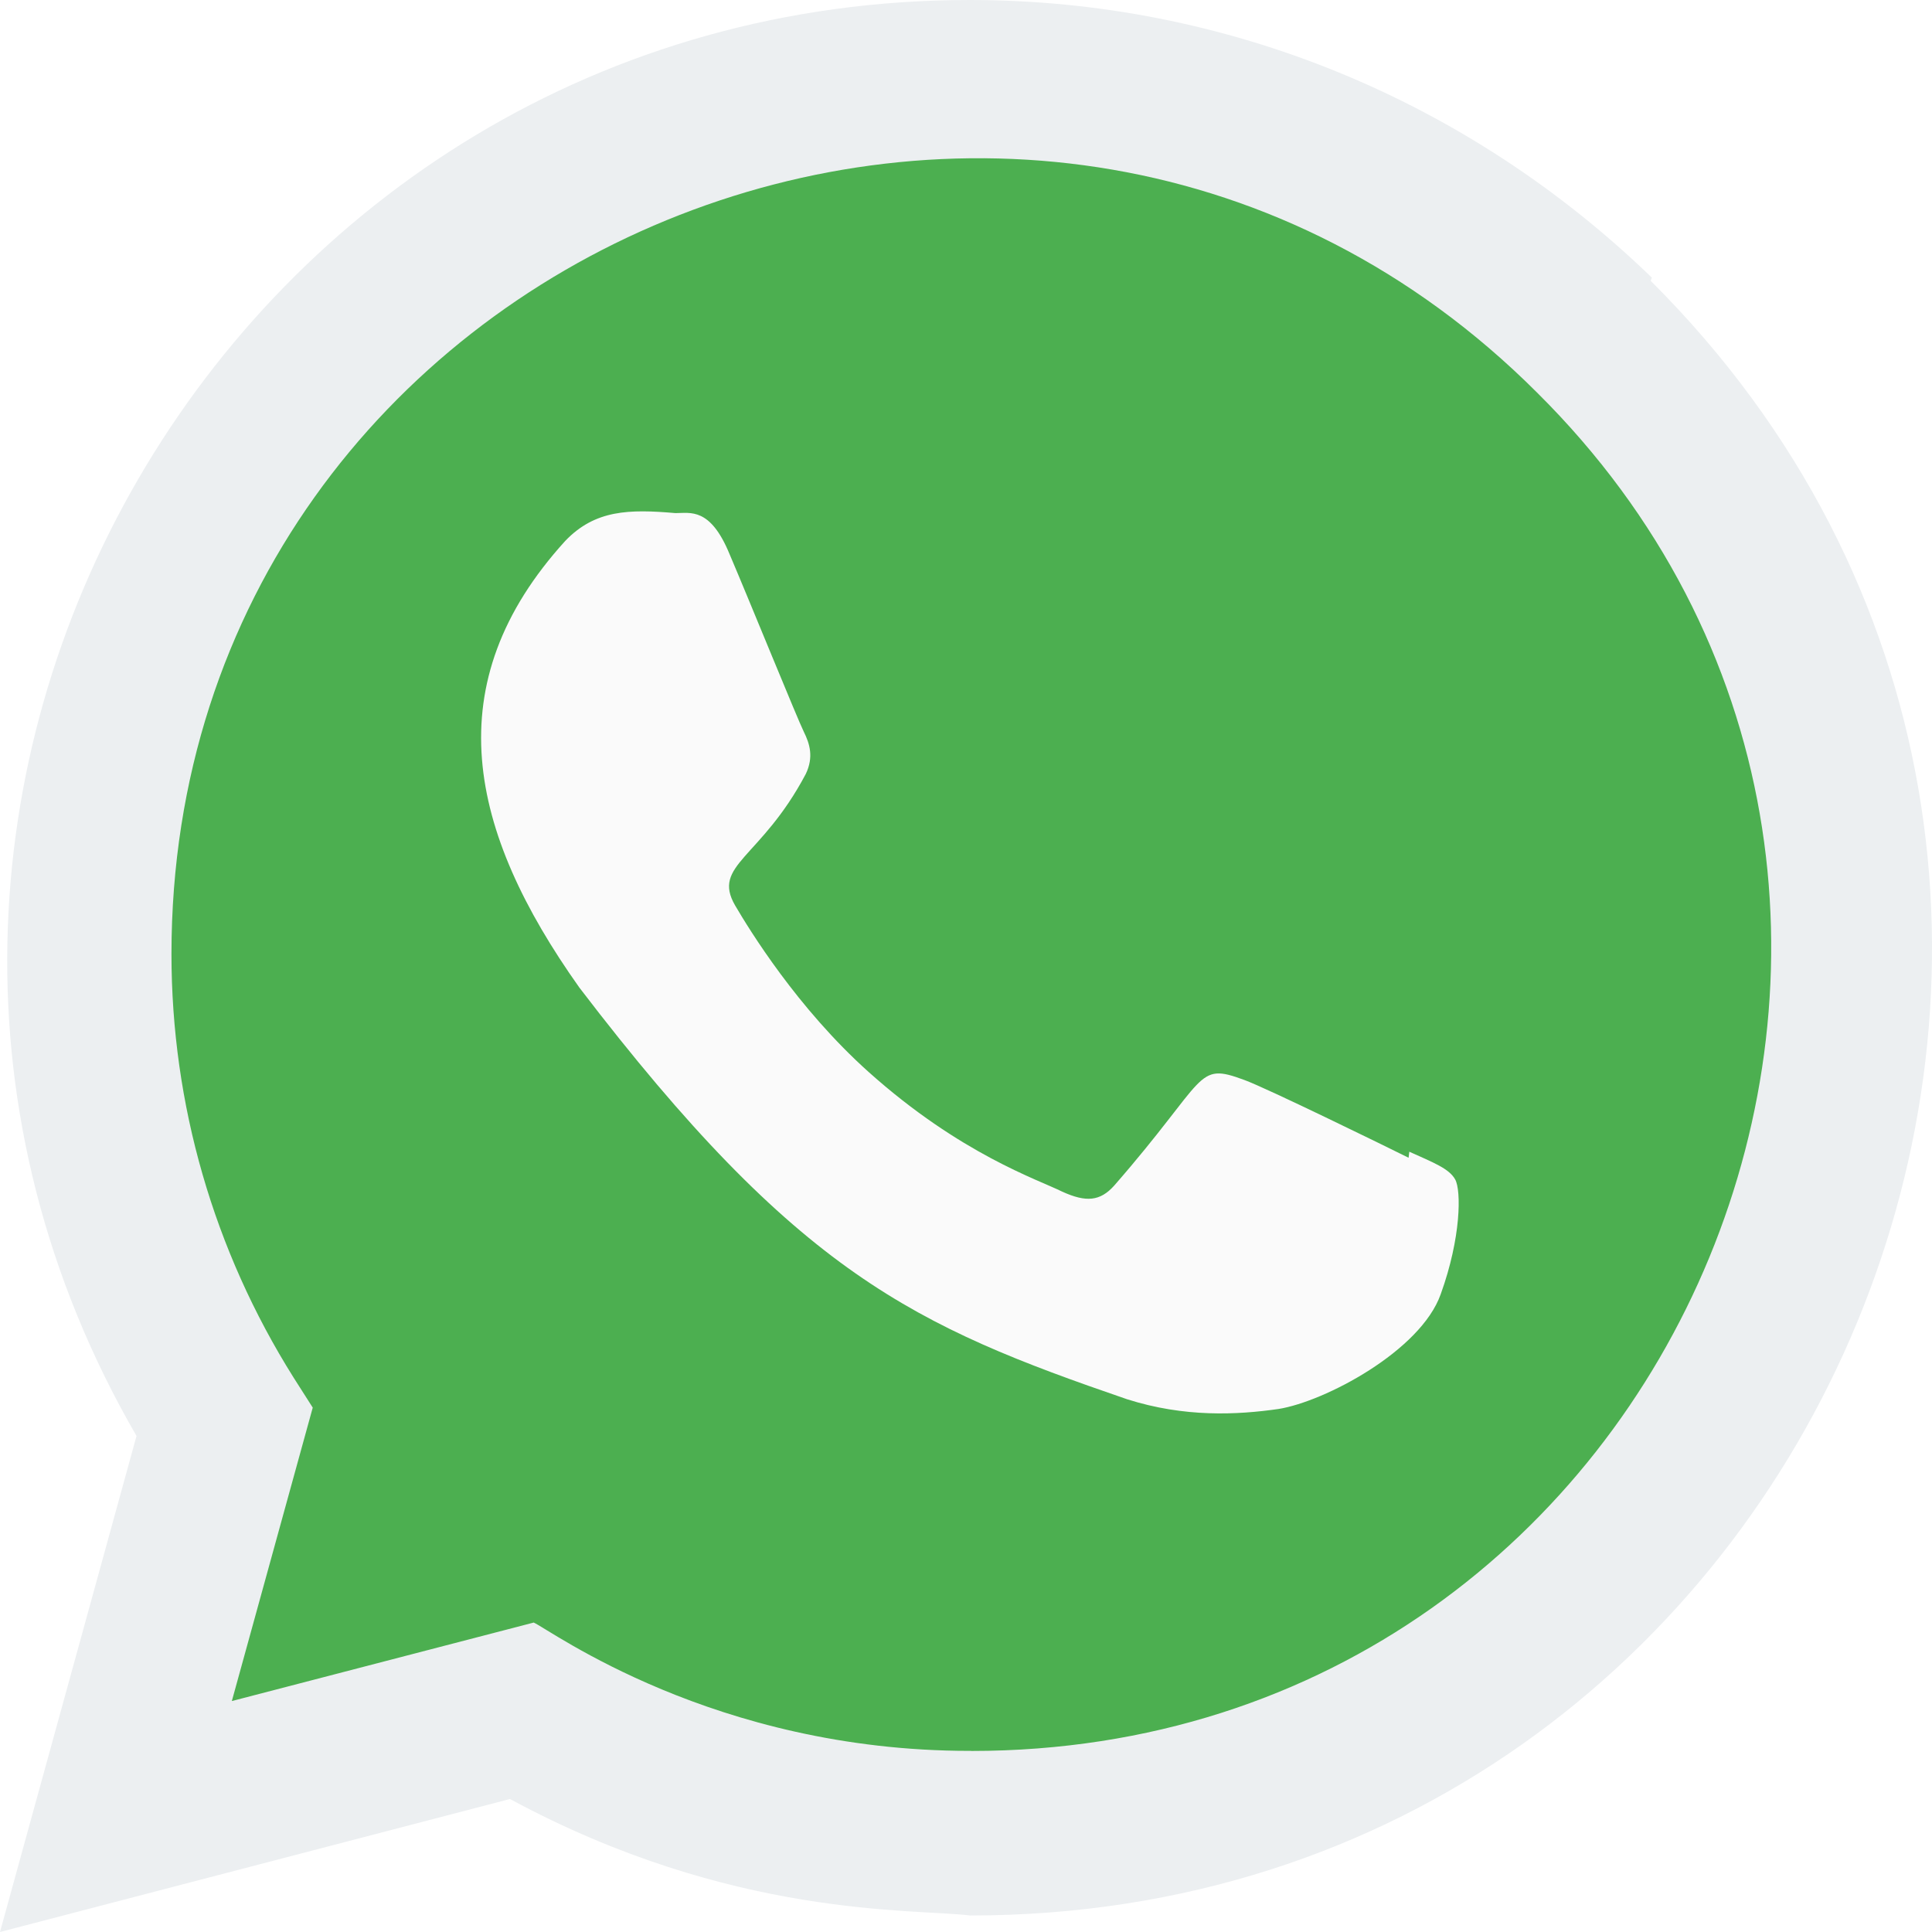
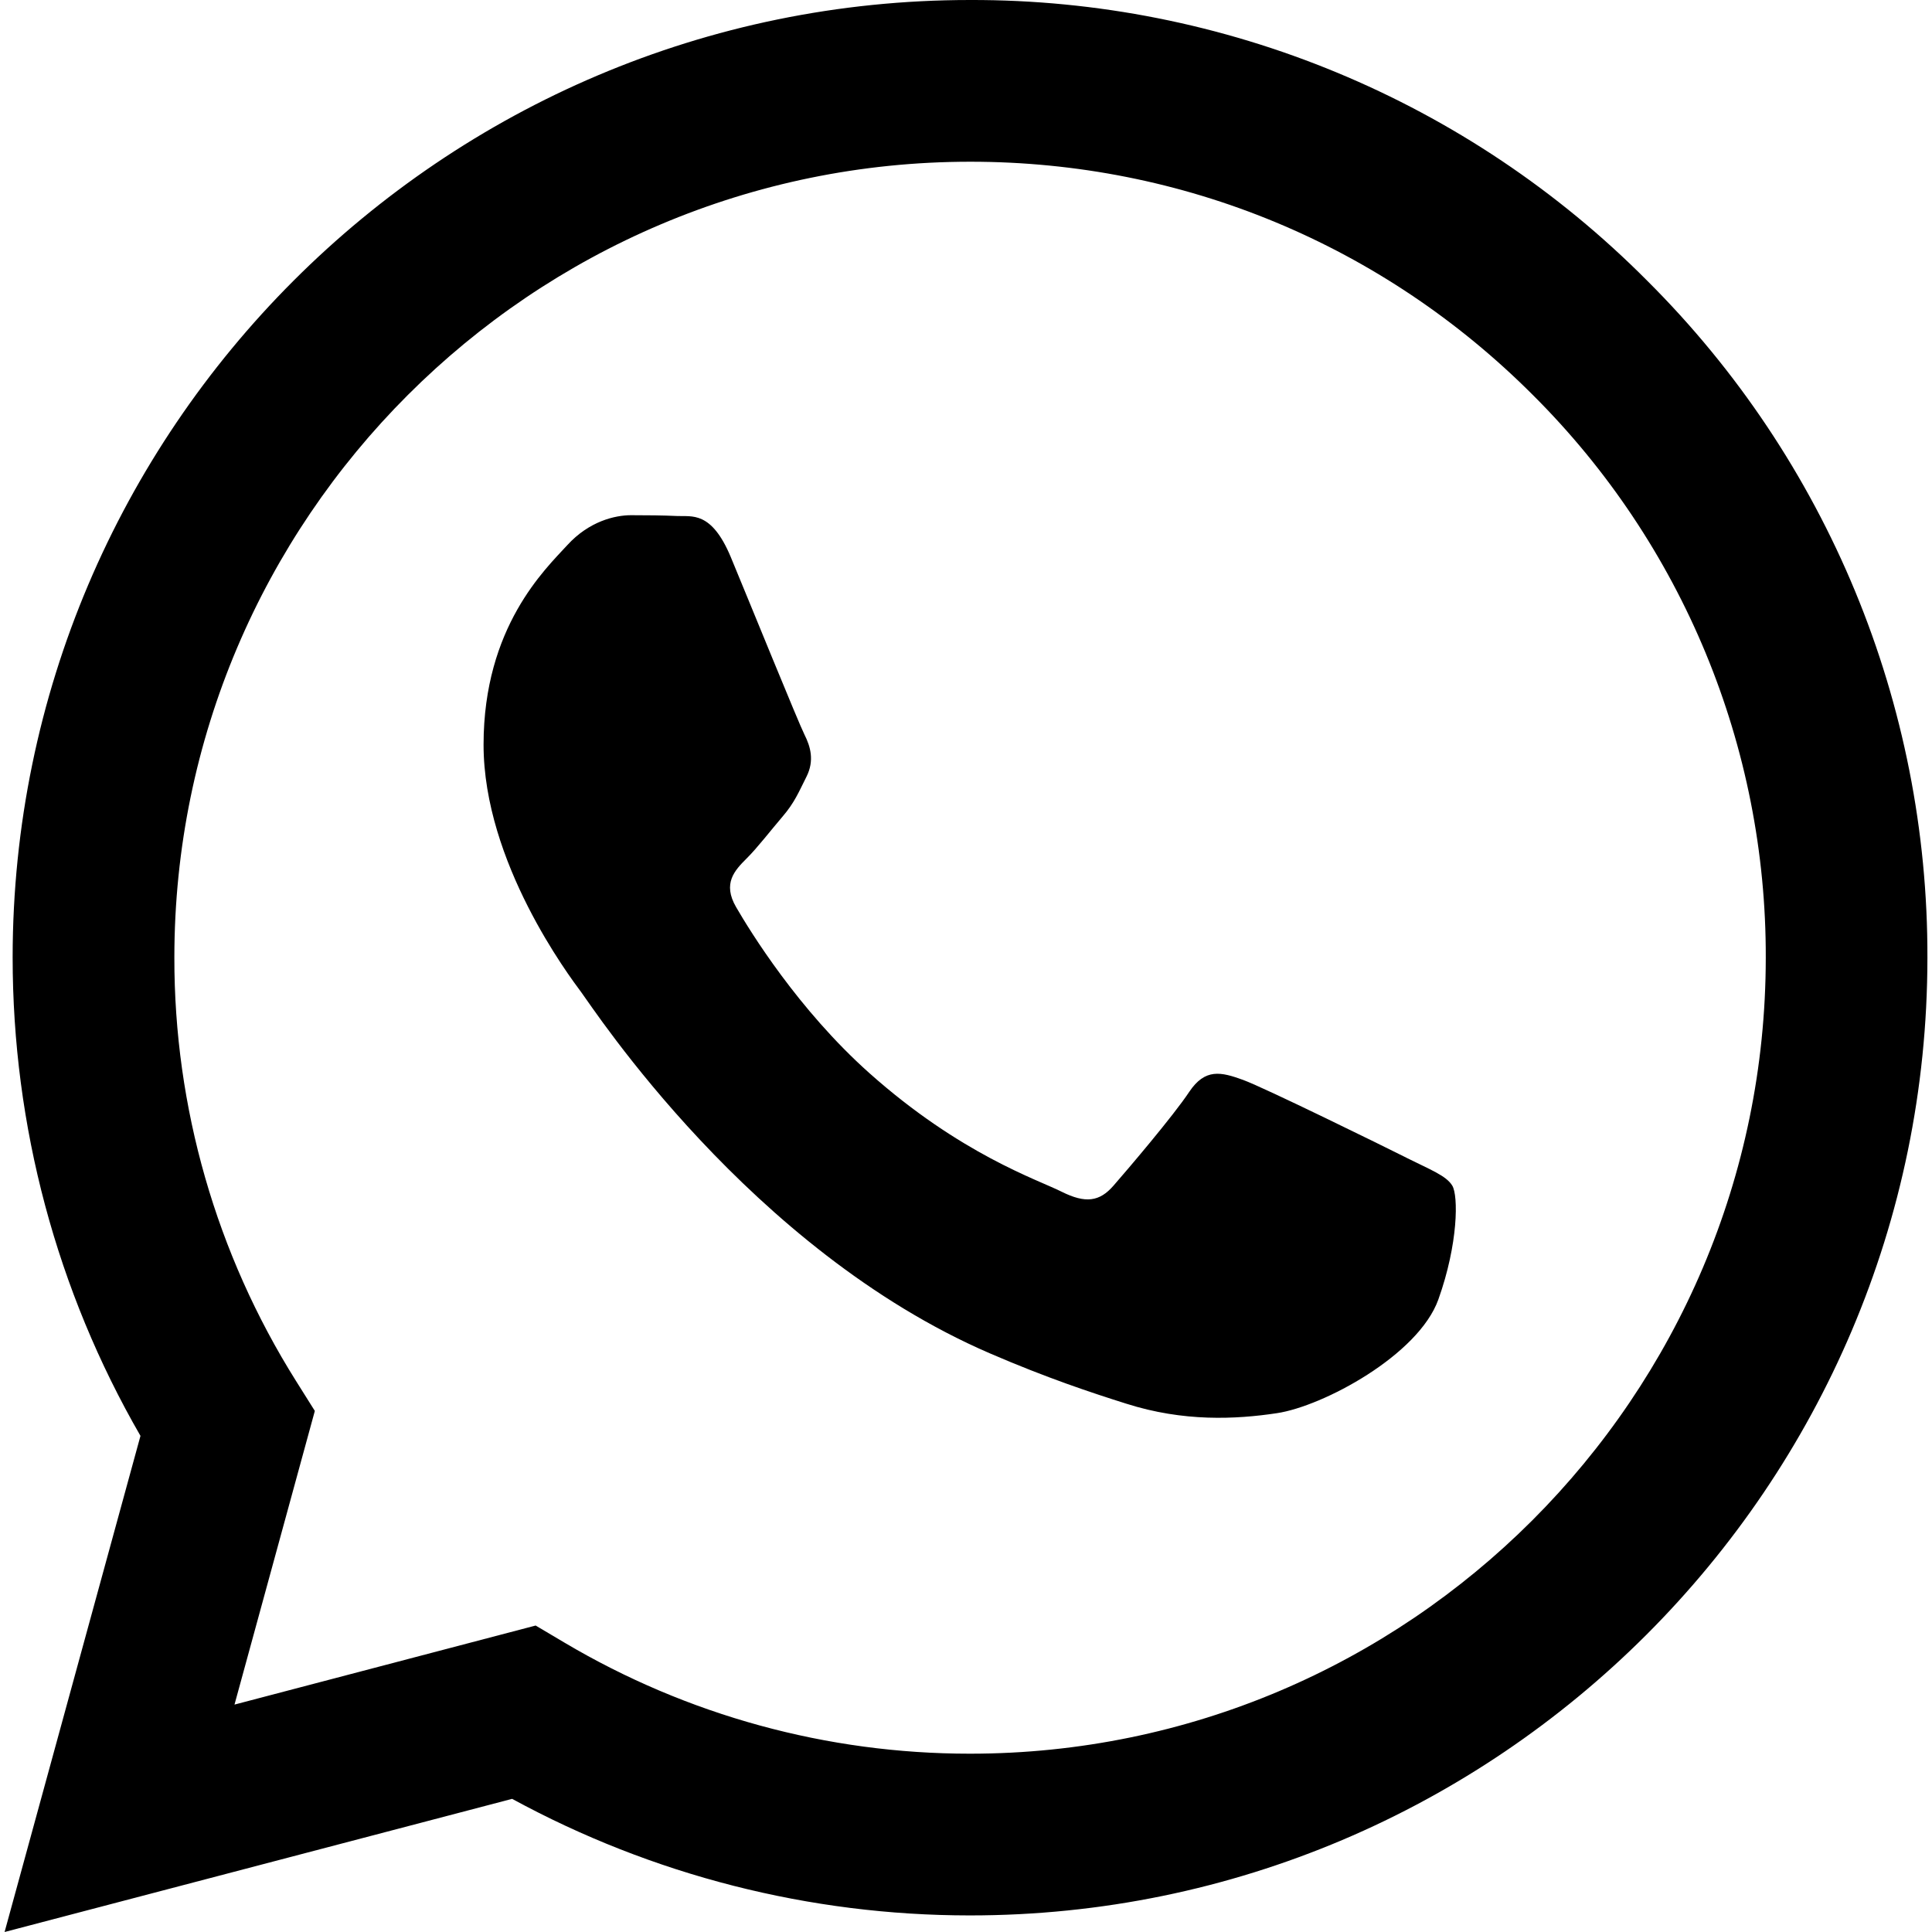
- <svg xmlns="http://www.w3.org/2000/svg" enable-background="new 0 0 24 24" height="512" viewBox="0 0 24 24" width="512">
-   <path d="m20.52 3.449c-2.28-2.204-5.28-3.449-8.475-3.449-9.17 0-14.928 9.935-10.349 17.838l-1.696 6.162 6.335-1.652c2.76 1.491 5.021 1.359 5.716 1.447 10.633 0 15.926-12.864 8.454-20.307z" fill="#eceff1" />
-   <path d="m12.067 21.751-.006-.001h-.016c-3.182 0-5.215-1.507-5.415-1.594l-3.75.975 1.005-3.645-.239-.375c-.99-1.576-1.516-3.391-1.516-5.26 0-8.793 10.745-13.19 16.963-6.975 6.203 6.15 1.848 16.875-7.026 16.875z" fill="#4caf50" />
-   <path d="m17.507 14.307-.009.075c-.301-.15-1.767-.867-2.04-.966-.613-.227-.44-.036-1.617 1.312-.175.195-.349.21-.646.075-.3-.15-1.263-.465-2.403-1.485-.888-.795-1.484-1.77-1.66-2.07-.293-.506.32-.578.878-1.634.1-.21.049-.375-.025-.524-.075-.15-.672-1.62-.922-2.206-.24-.584-.487-.51-.672-.51-.576-.05-.997-.042-1.368.344-1.614 1.774-1.207 3.604.174 5.55 2.714 3.552 4.16 4.206 6.804 5.114.714.227 1.365.195 1.88.121.574-.091 1.767-.721 2.016-1.426.255-.705.255-1.29.18-1.425-.074-.135-.27-.21-.57-.345z" fill="#fafafa" />
+ <svg xmlns="http://www.w3.org/2000/svg" viewBox="0 0 24 24" fill="currentColor">
+   <path d="M17.472 14.382c-.297-.149-1.758-.867-2.03-.967-.273-.099-.471-.148-.67.15-.197.297-.767.966-.94 1.164-.173.199-.347.223-.644.075-.297-.15-1.255-.463-2.39-1.475-.883-.788-1.48-1.761-1.653-2.059-.173-.297-.018-.458.13-.606.134-.133.298-.347.446-.52.149-.174.198-.298.298-.497.099-.198.05-.371-.025-.52-.075-.149-.669-1.612-.916-2.207-.242-.579-.487-.5-.669-.51-.173-.008-.371-.01-.57-.01-.198 0-.52.074-.792.372-.272.297-1.04 1.016-1.04 2.479 0 1.462 1.065 2.875 1.213 3.074.149.198 2.096 3.2 5.077 4.487.709.306 1.262.489 1.694.625.712.227 1.36.195 1.871.118.571-.085 1.758-.719 2.006-1.413.248-.694.248-1.289.173-1.413-.074-.124-.272-.198-.57-.347m-5.421 7.403h-.004a9.87 9.87 0 0 1-5.031-1.378l-.361-.214-3.741.982.998-3.648-.235-.374a9.86 9.86 0 0 1-1.51-5.26c.001-5.45 4.436-9.884 9.888-9.884 2.64 0 5.122 1.03 6.988 2.898a9.825 9.825 0 0 1 2.893 6.994c-.003 5.45-4.437 9.884-9.885 9.884m8.413-18.297A11.815 11.815 0 0 0 12.05 0C5.495 0 .16 5.335.157 11.892c0 2.096.547 4.142 1.588 5.945L.057 24l6.305-1.654a11.882 11.882 0 0 0 5.683 1.448h.005c6.554 0 11.89-5.335 11.893-11.893a11.821 11.821 0 0 0-3.48-8.413z" />
</svg>
